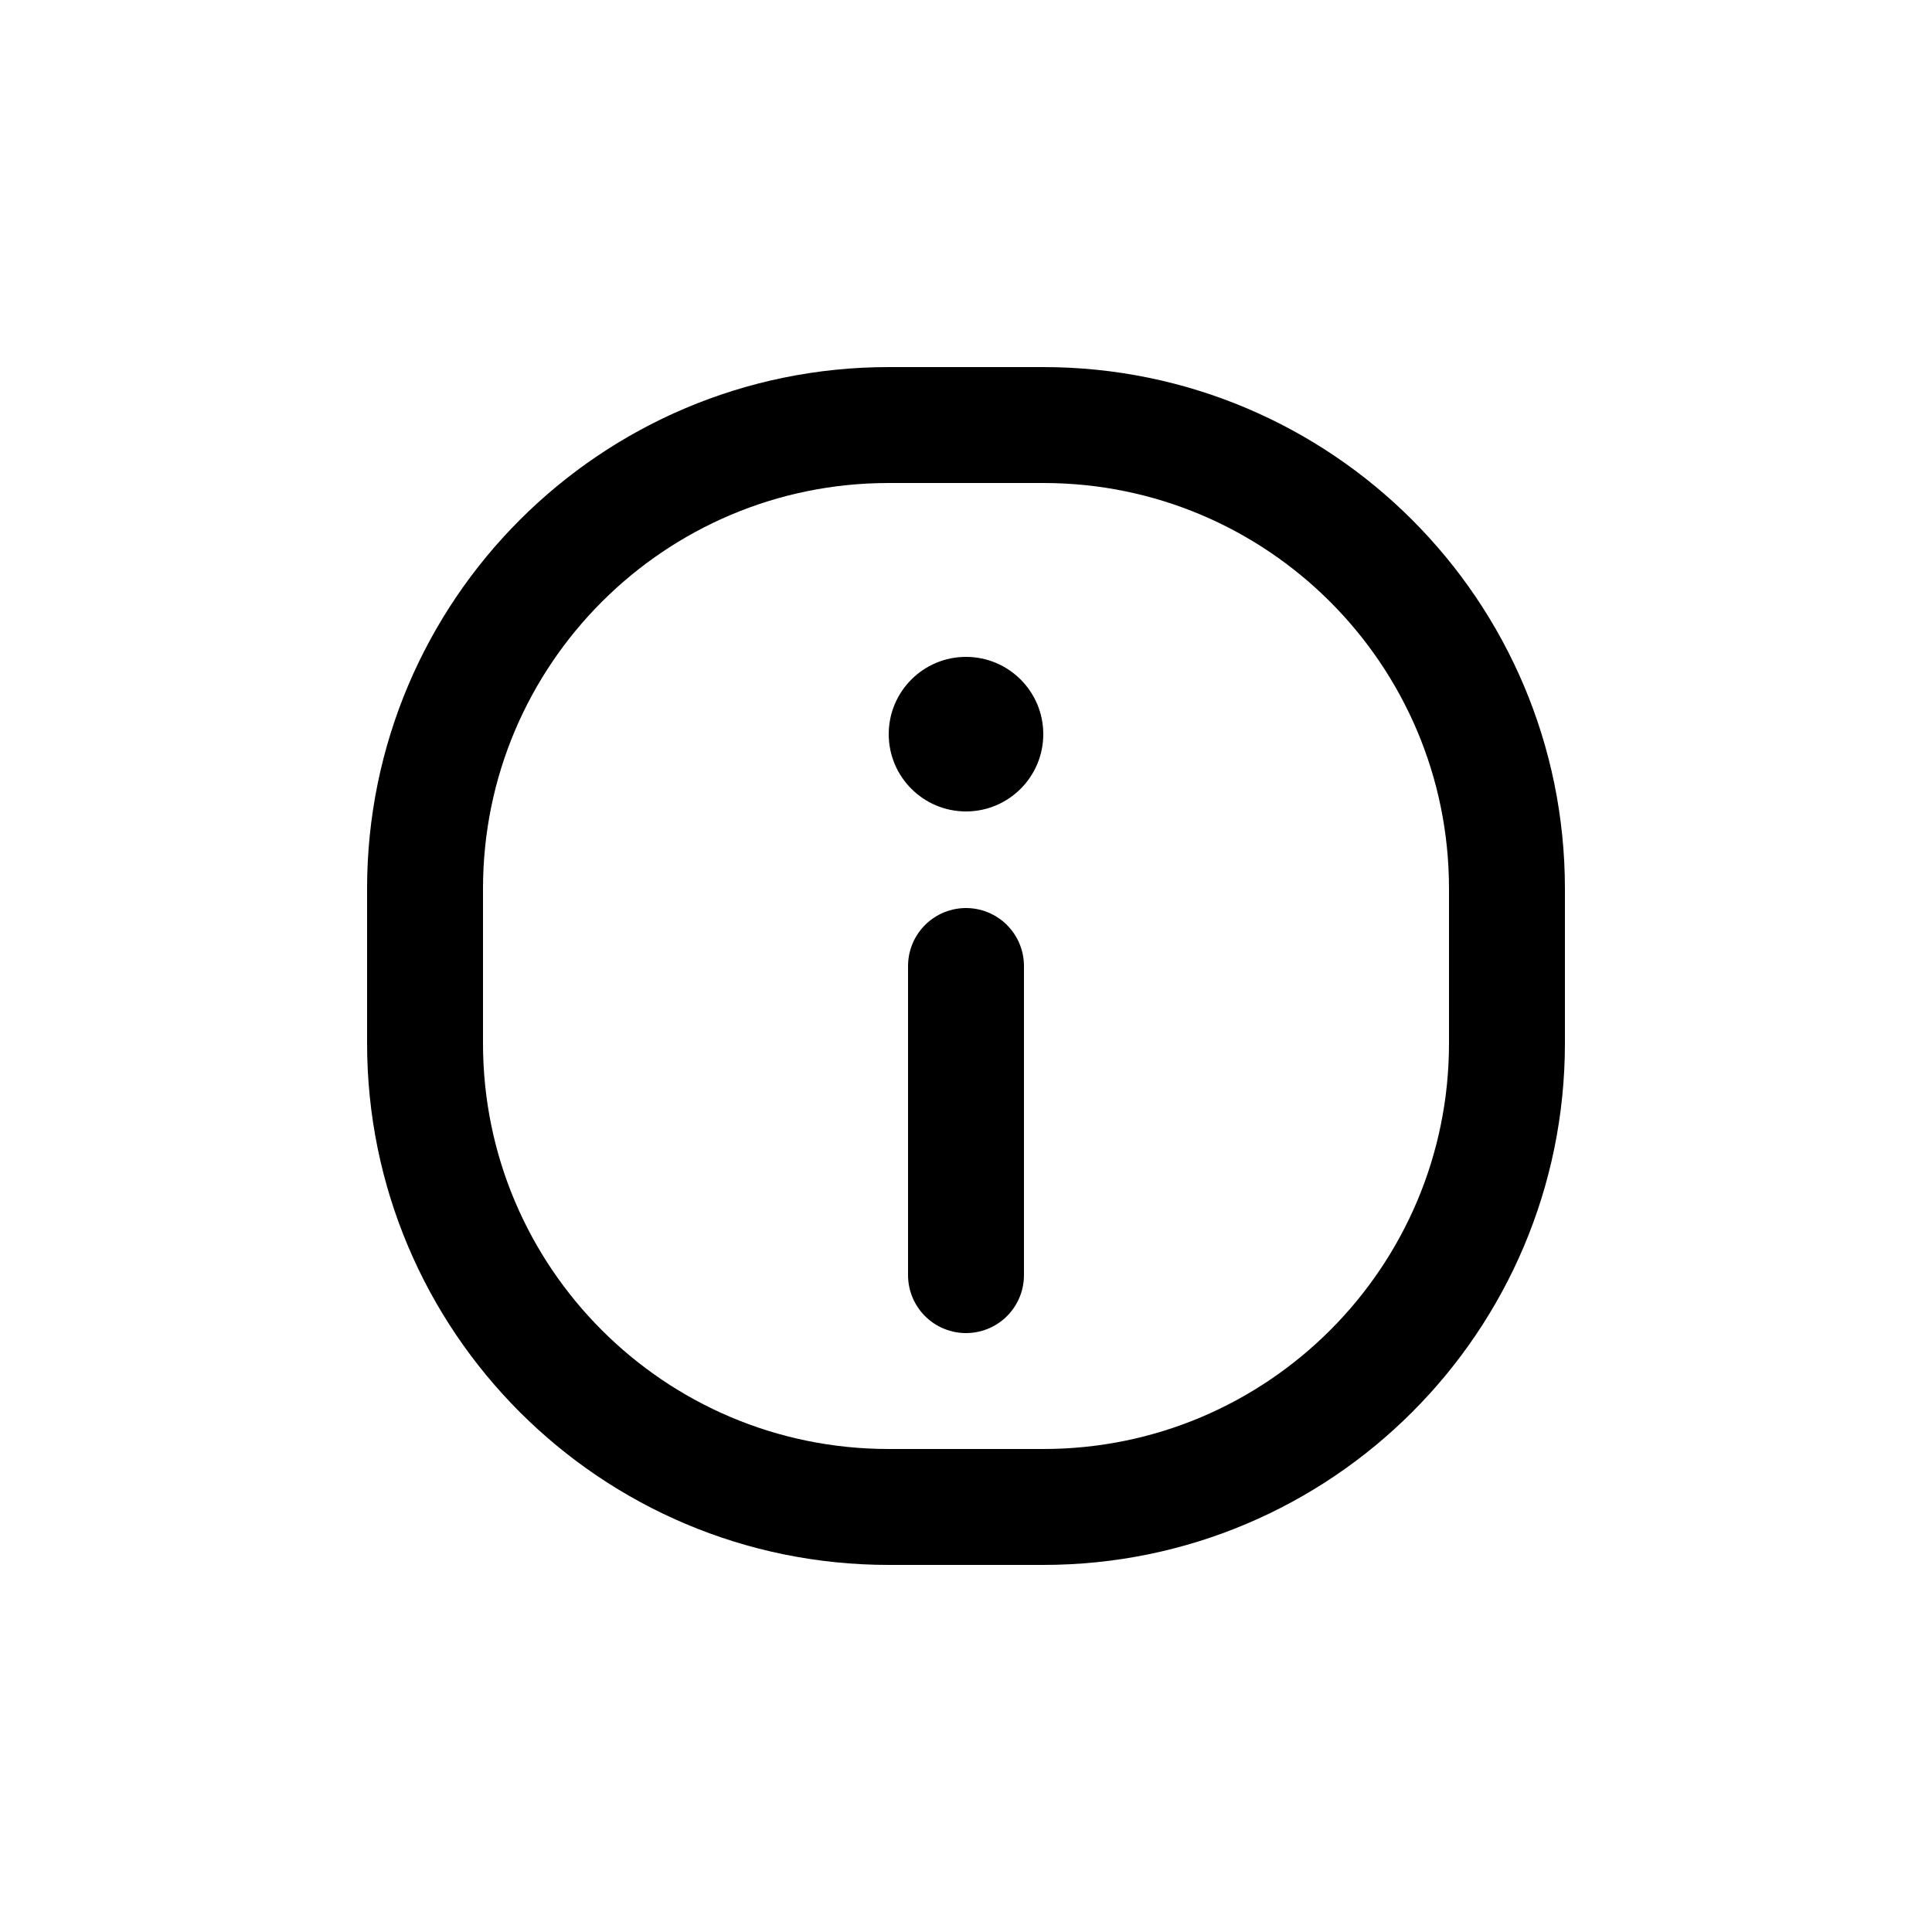
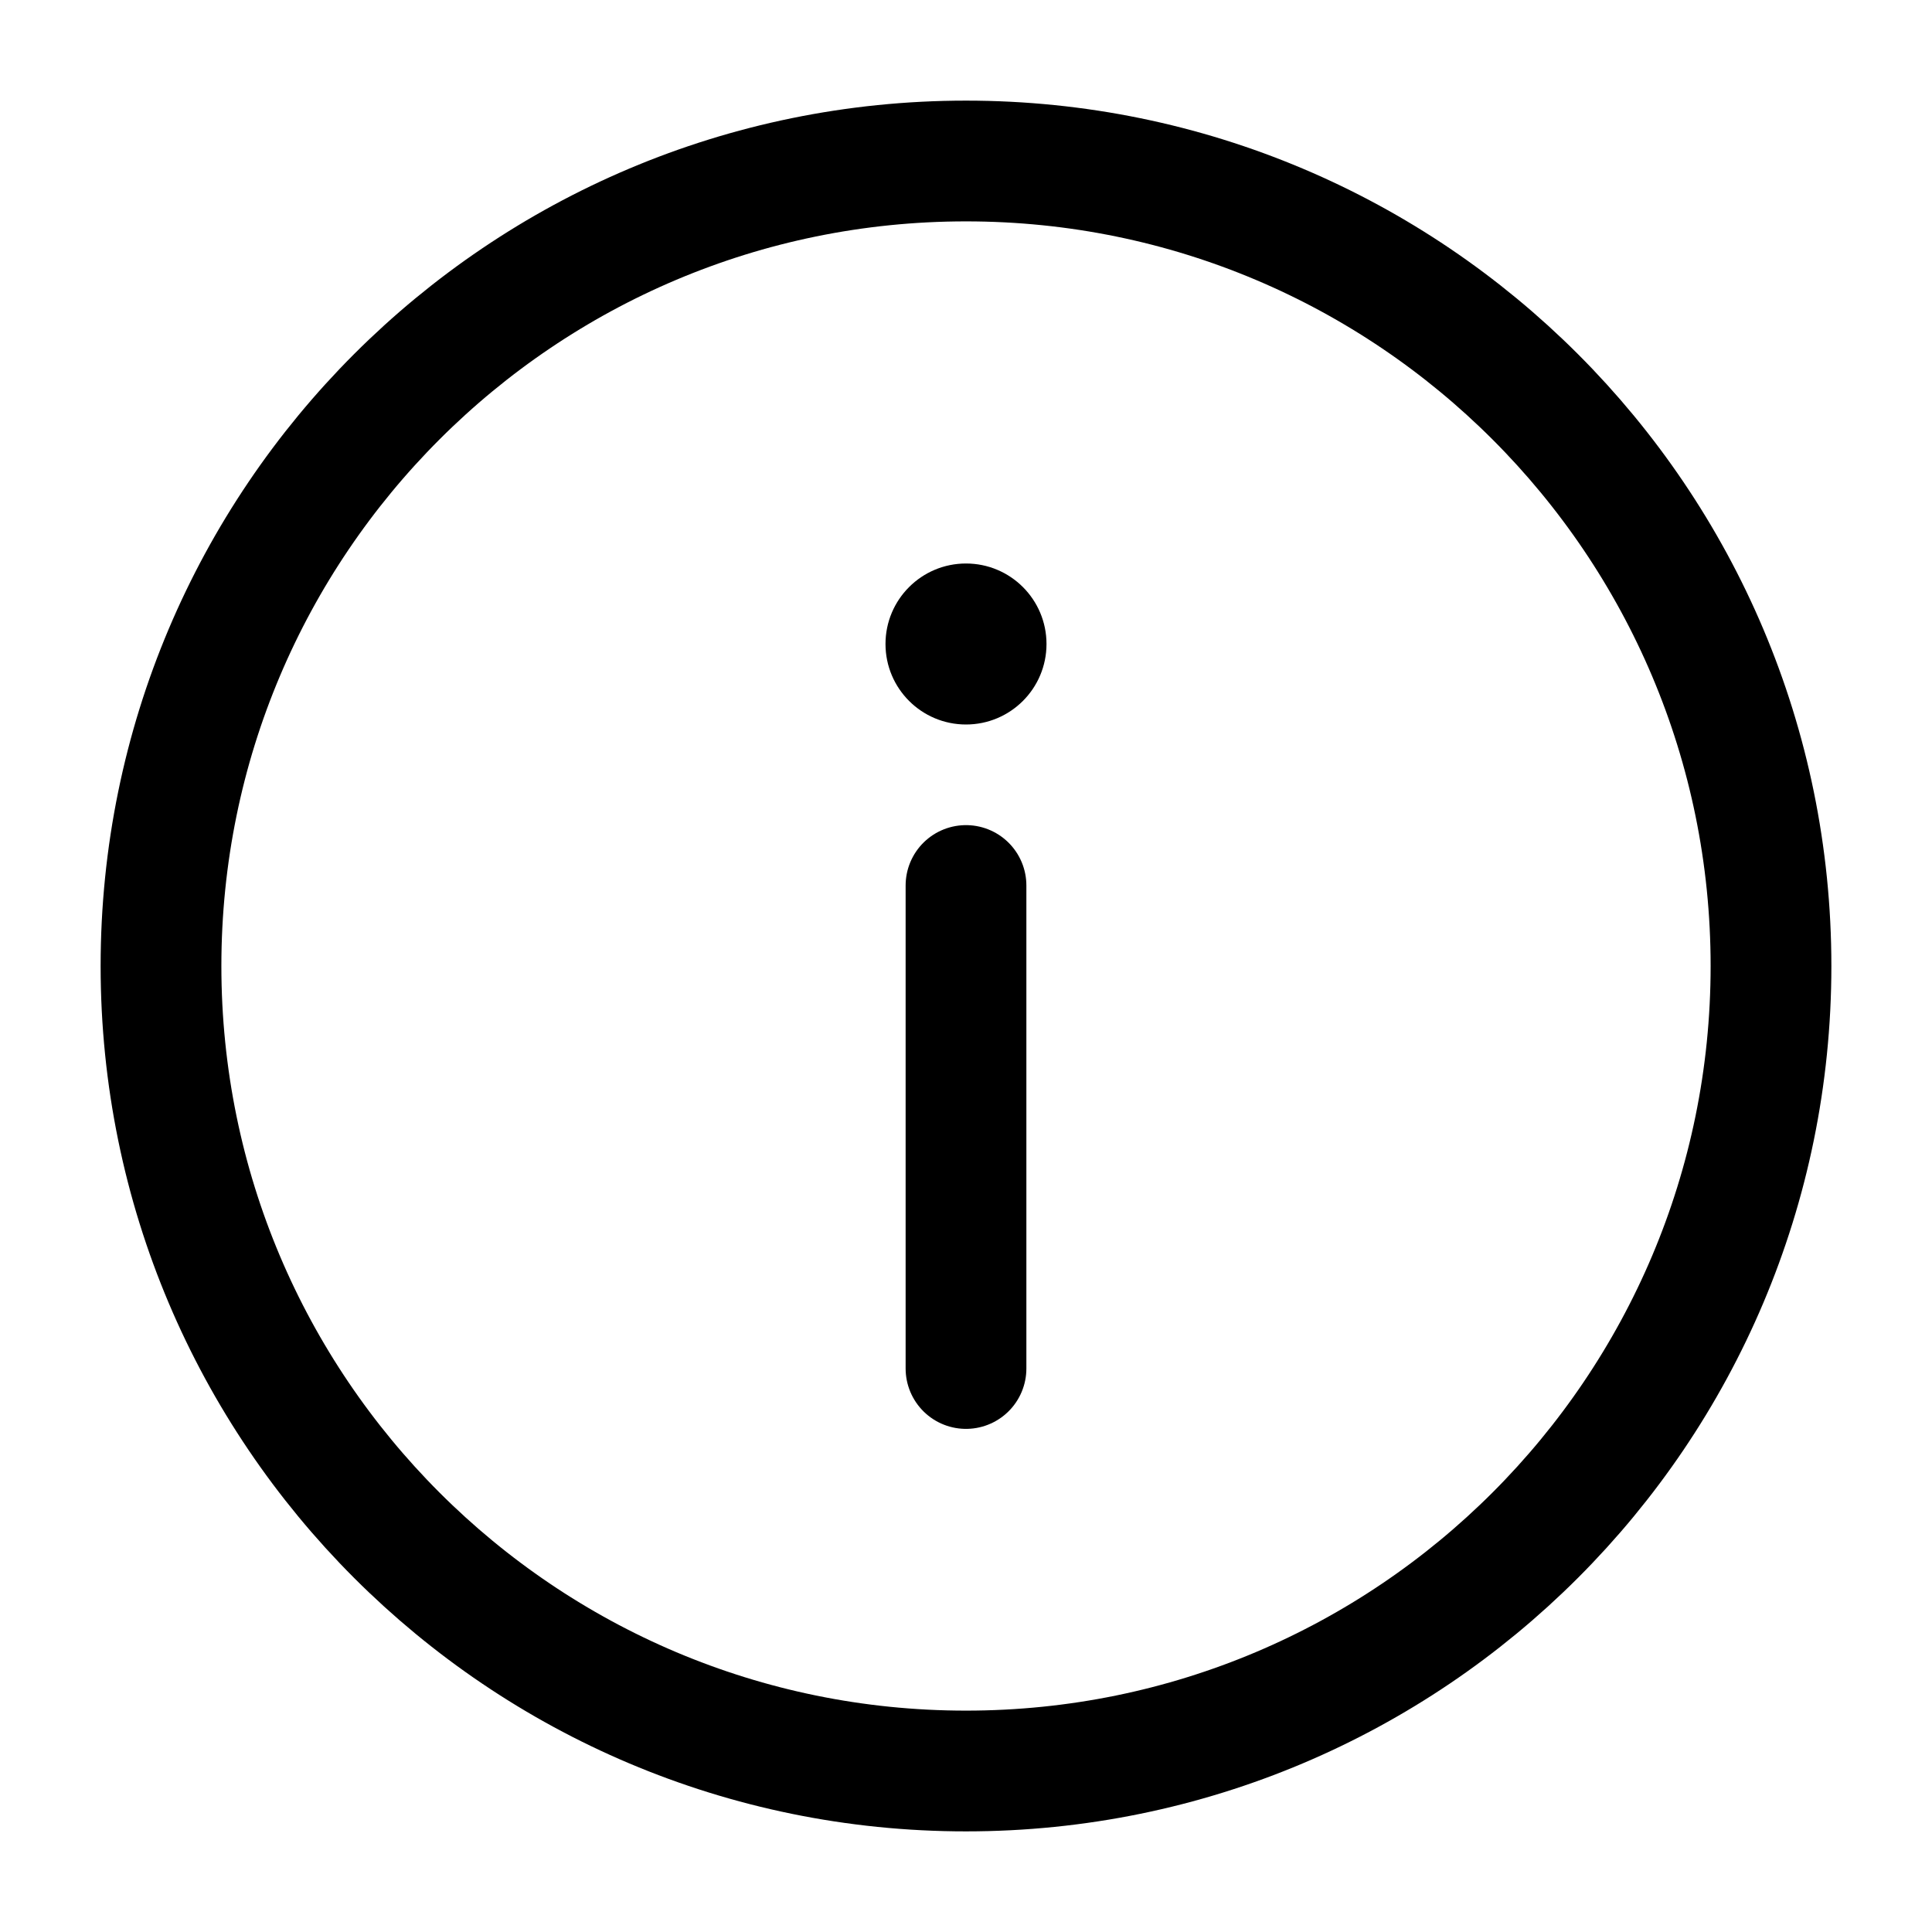
- <svg xmlns="http://www.w3.org/2000/svg" viewBox="0 -0.5 25 25" fill="none">
+ <svg xmlns="http://www.w3.org/2000/svg" viewBox="0 0 24 24" fill="none">
  <g id="SVGRepo_bgCarrier" stroke-width="0" />
  <g id="SVGRepo_tracerCarrier" stroke-linecap="round" stroke-linejoin="round" />
  <g id="SVGRepo_iconCarrier">
-     <path fill-rule="evenodd" clip-rule="evenodd" d="M5.5 11V13C5.5 16.314 8.186 19 11.5 19H13.5C16.814 19 19.5 16.314 19.5 13V11C19.5 7.686 16.814 5 13.5 5H11.5C8.186 5 5.5 7.686 5.5 11Z" stroke="#000000" stroke-width="1.5" stroke-linecap="round" stroke-linejoin="round" />
-     <path d="M12.5 12V16" stroke="#000000" stroke-width="1.5" stroke-linecap="round" />
-     <path d="M12.5 9.5C12.224 9.5 12 9.276 12 9C12 8.724 12.224 8.5 12.5 8.5C12.776 8.5 13 8.724 13 9C13 9.276 12.776 9.5 12.5 9.5Z" fill="#000000" />
-     <path d="M12.5 8C13.052 8 13.5 8.448 13.5 9C13.5 9.552 13.052 10 12.5 10C11.948 10 11.5 9.552 11.5 9C11.5 8.448 11.948 8 12.5 8Z" fill="#000000" />
+     <circle cx="12" cy="12" r="10" stroke="currentColor" stroke-width="1.5" />
+     <path d="M12 17V11" stroke="currentColor" stroke-width="1.5" stroke-linecap="round" />
+     <circle cx="1" cy="1" r="1" transform="matrix(1 0 0 -1 11 9)" fill="currentColor" />
  </g>
</svg>
